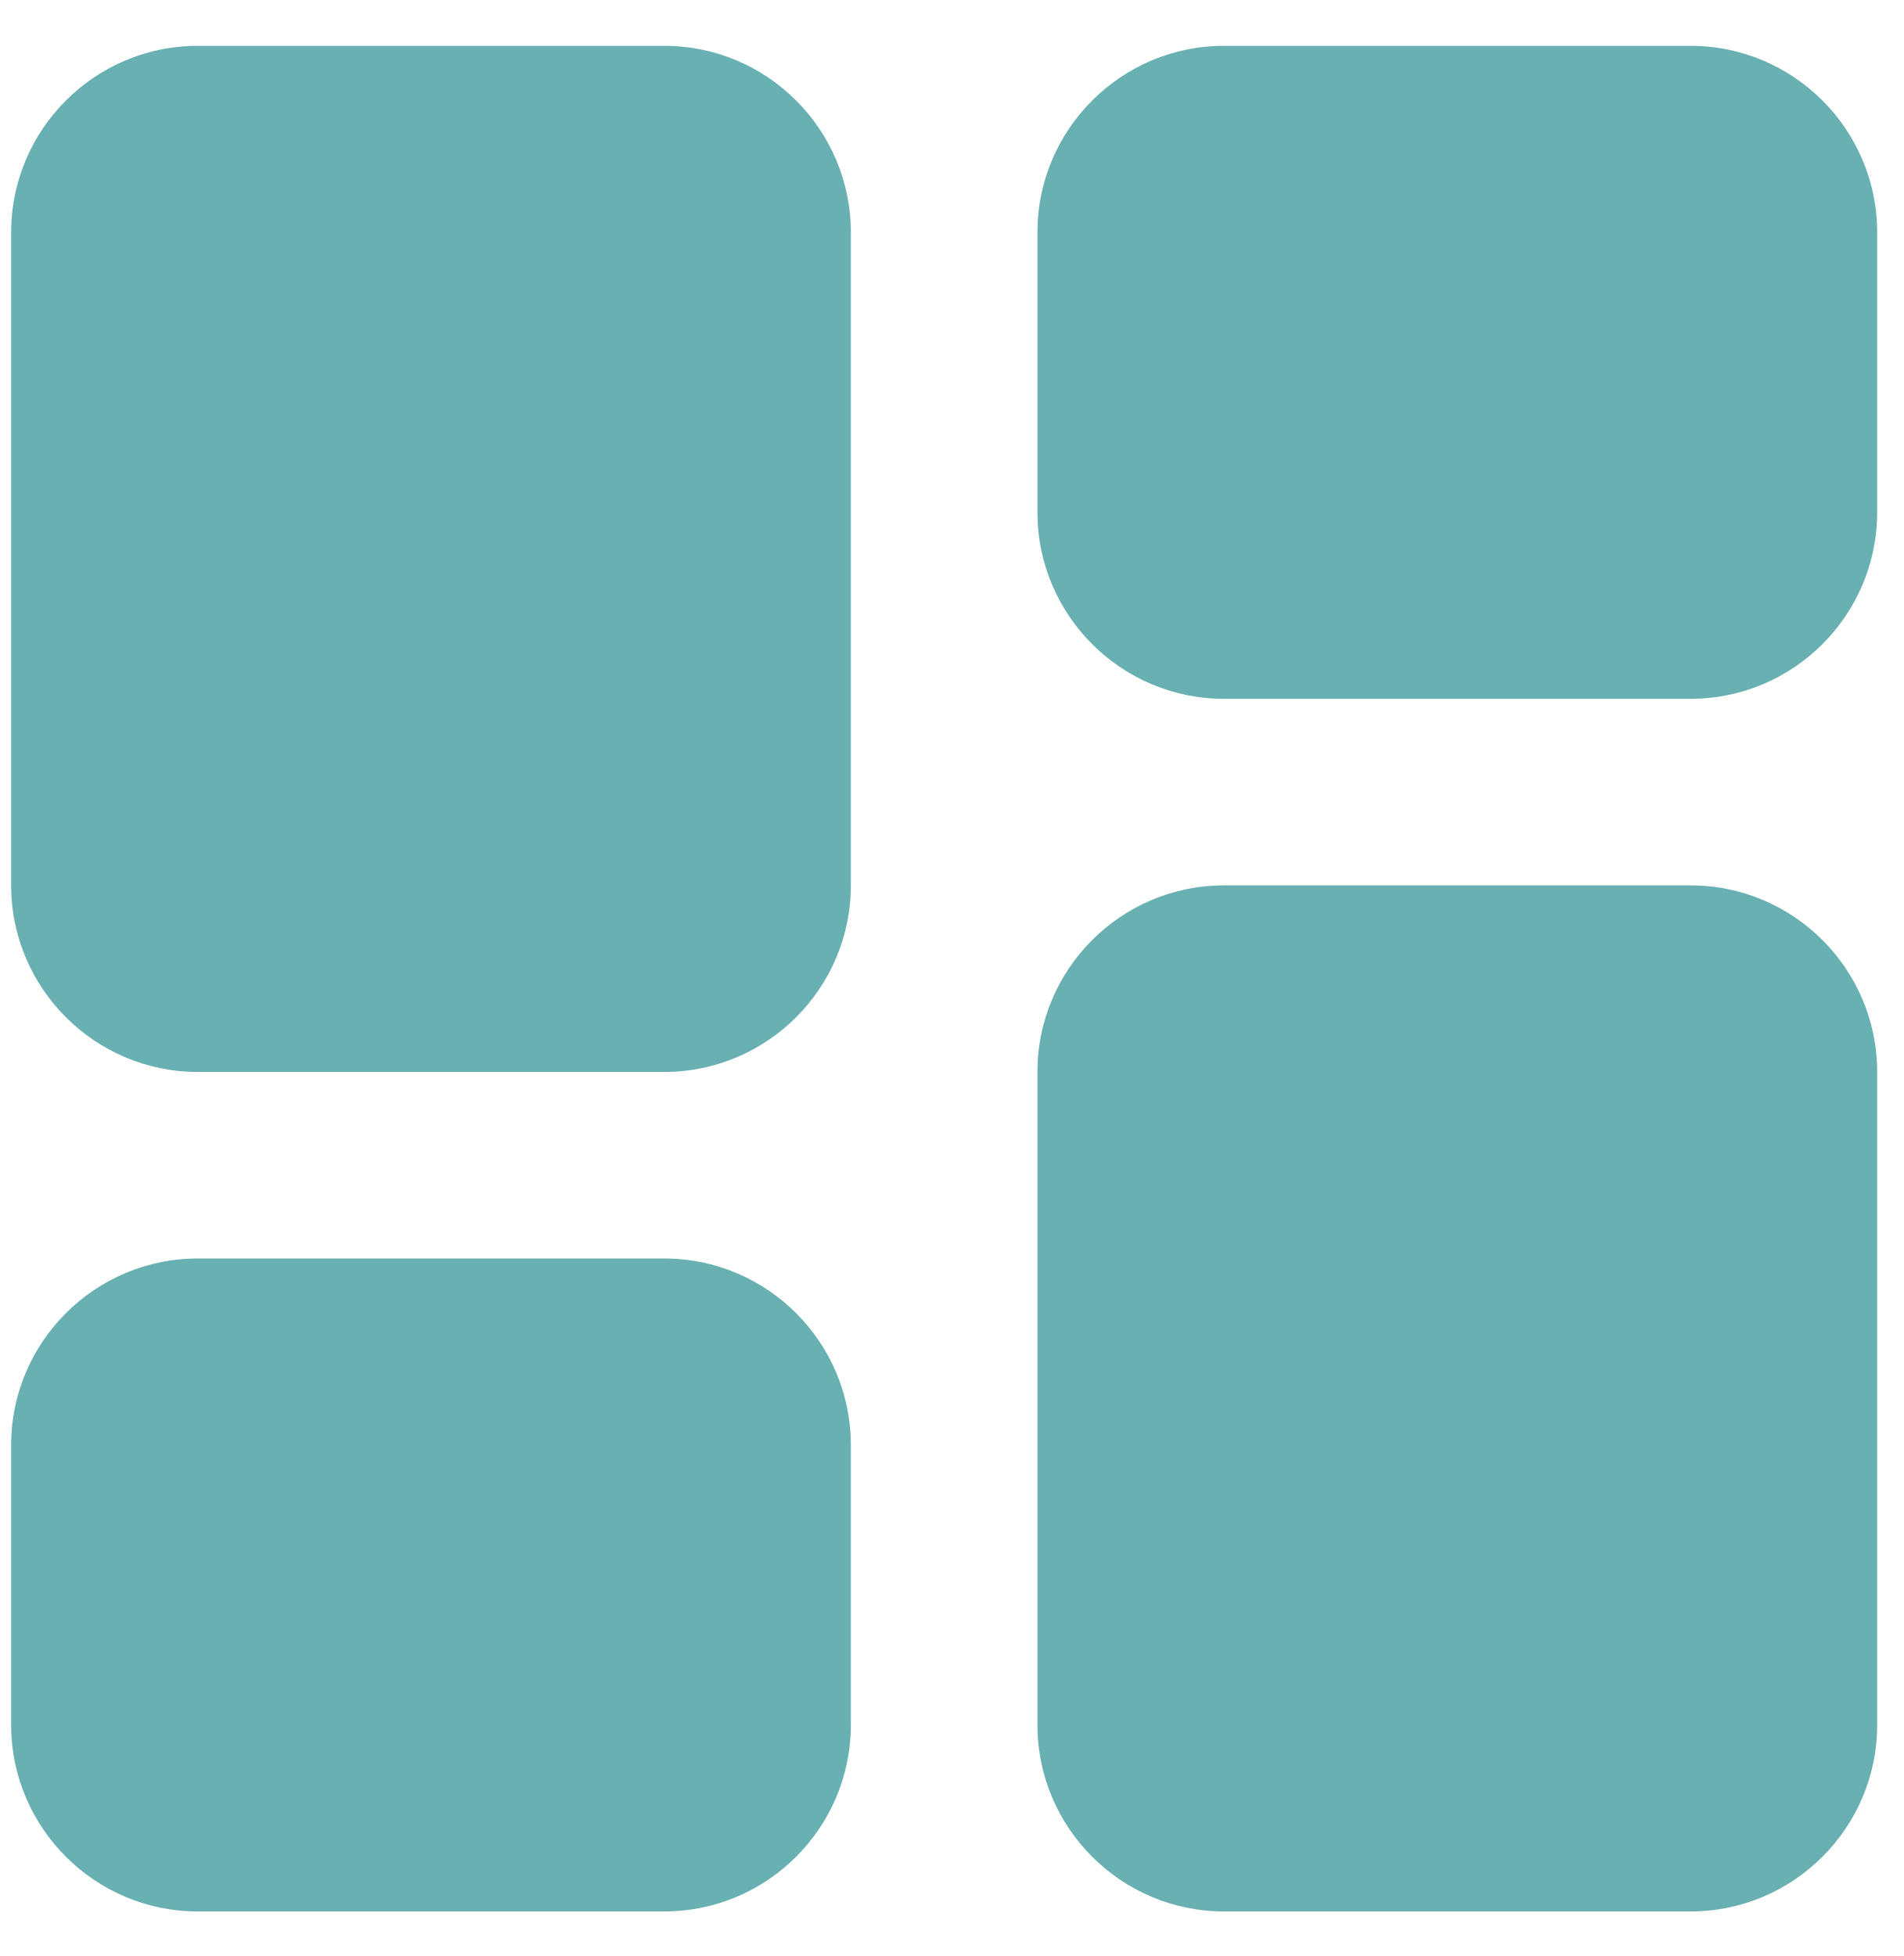
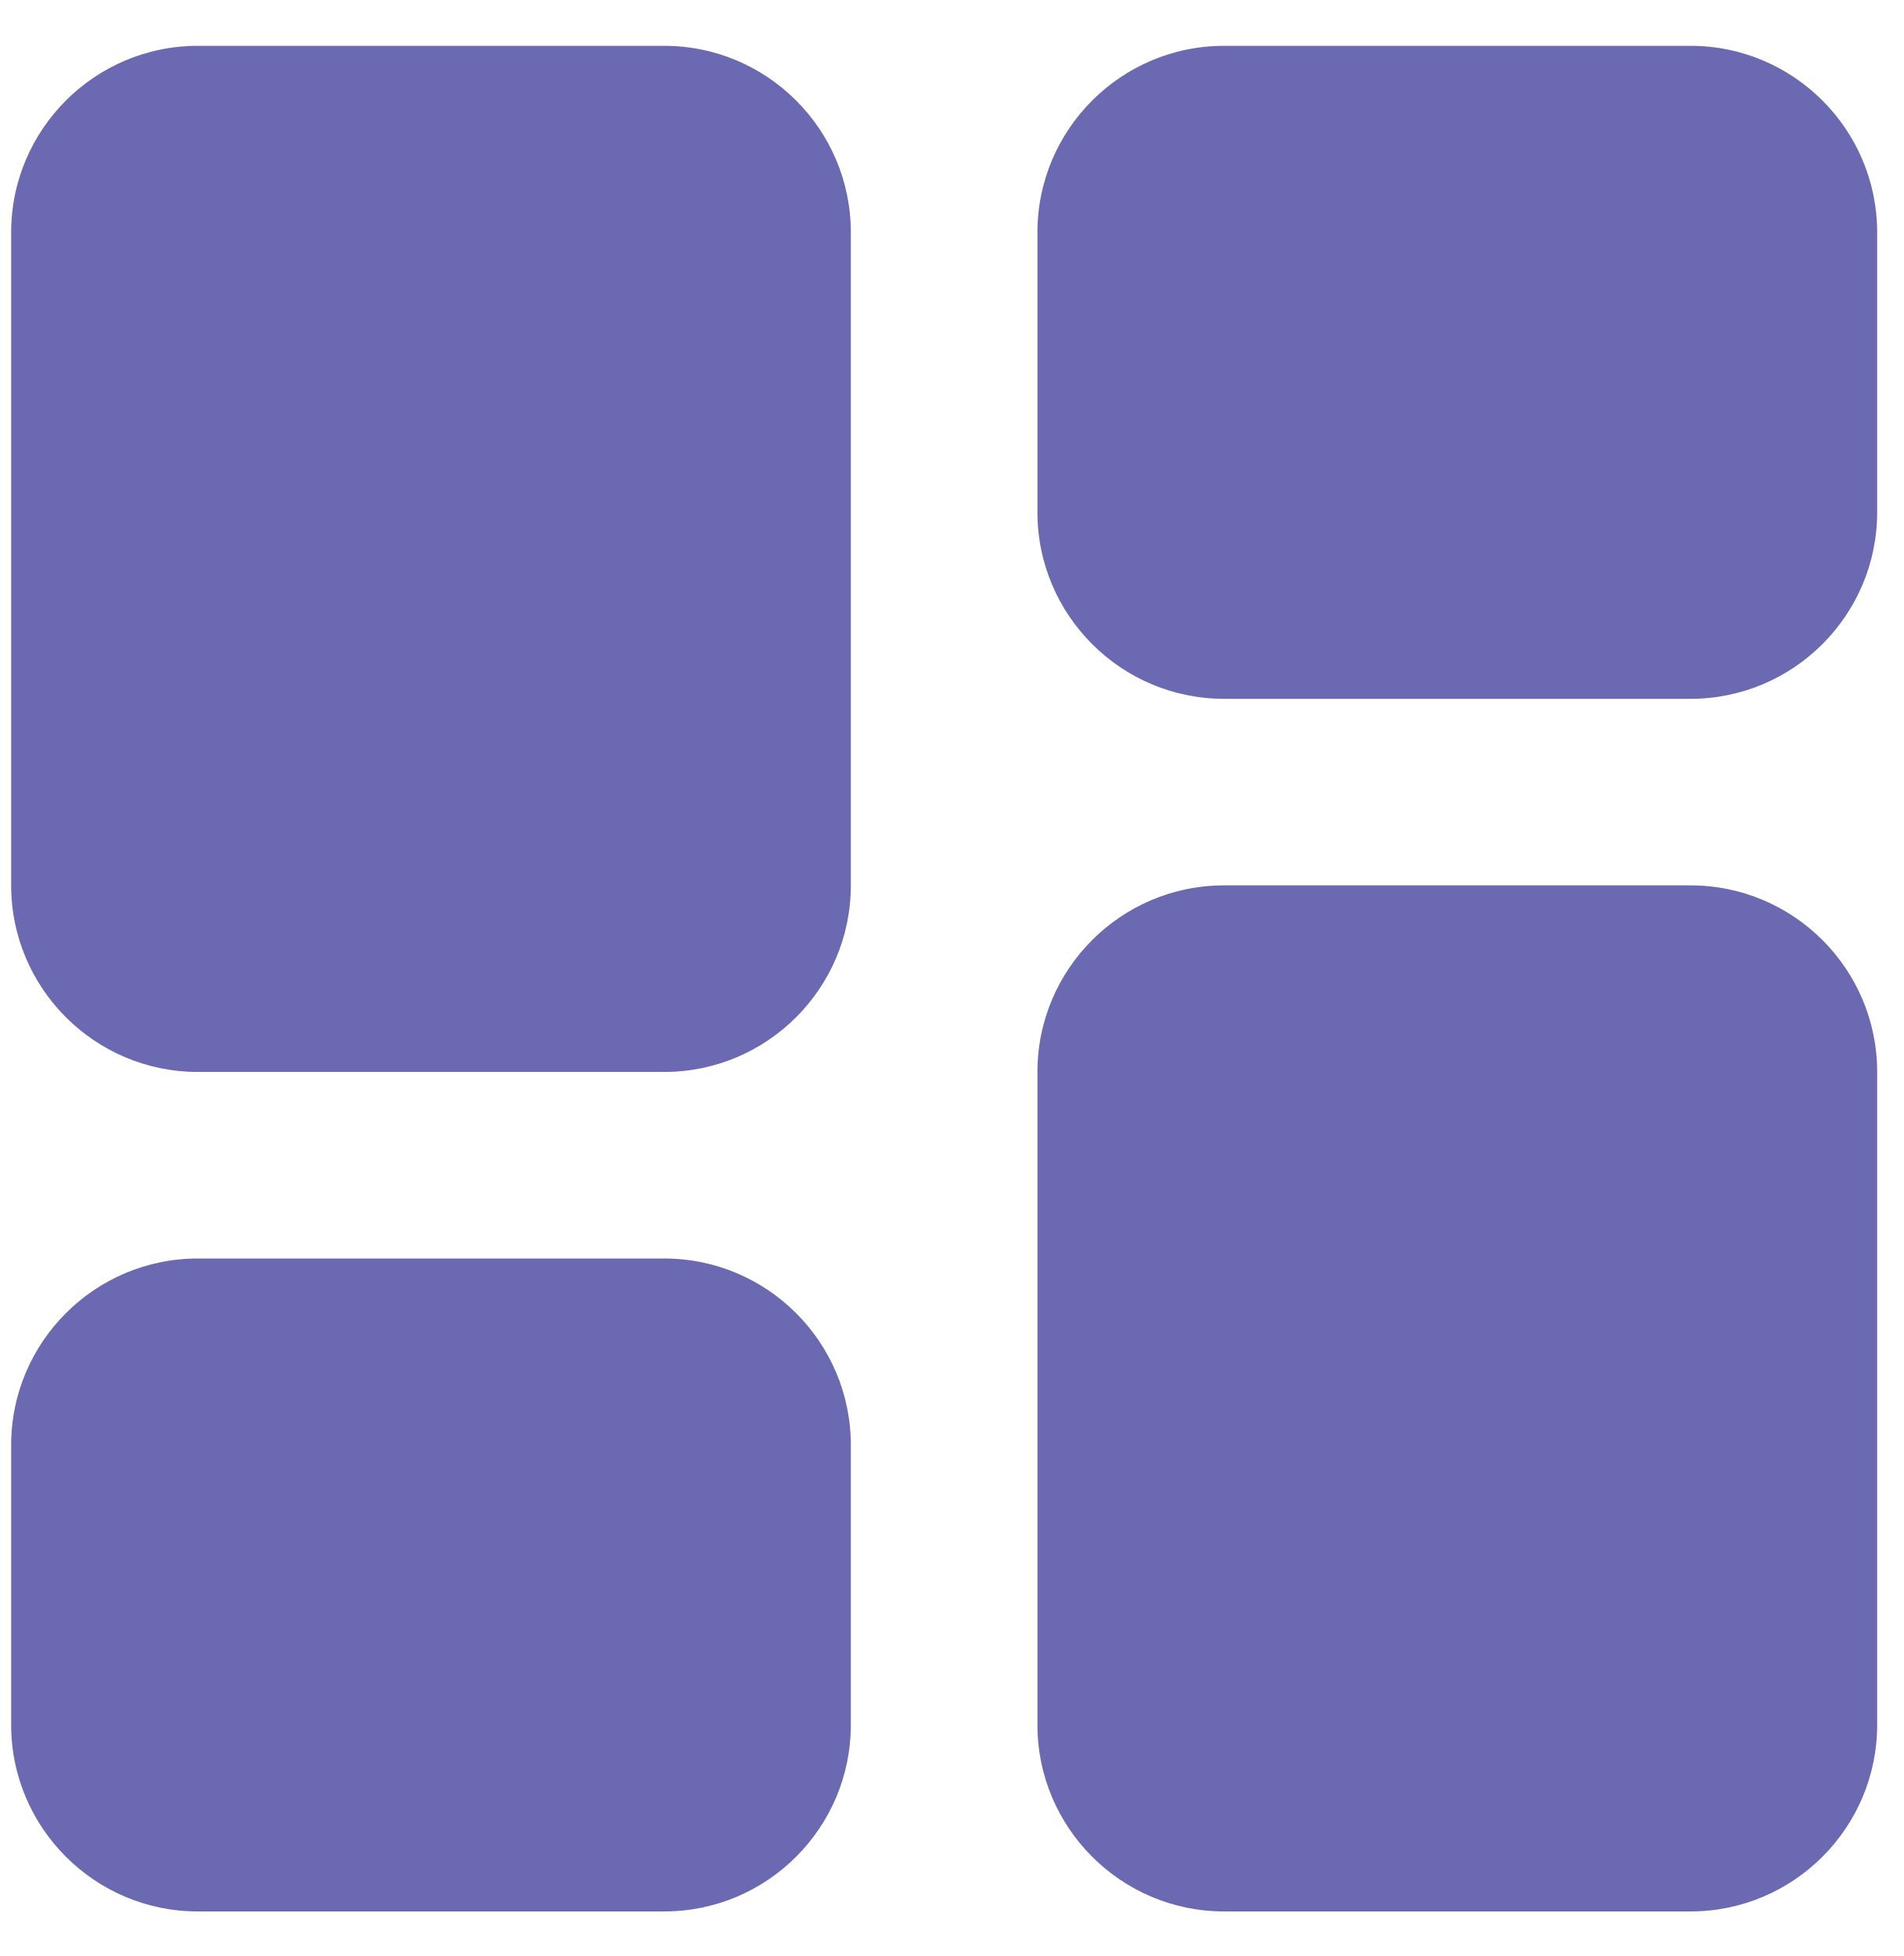
<svg xmlns="http://www.w3.org/2000/svg" width="36" height="37" viewBox="0 0 36 37" fill="none">
-   <path d="M12.562 0.867H3.74C1.794 0.867 0.211 2.45 0.211 4.396V16.748C0.211 18.694 1.794 20.277 3.74 20.277H12.562C14.509 20.277 16.091 18.694 16.091 16.748V4.396C16.091 2.45 14.509 0.867 12.562 0.867ZM31.972 0.867H23.149C21.203 0.867 19.62 2.45 19.62 4.396V9.69C19.62 11.636 21.203 13.219 23.149 13.219H31.972C33.918 13.219 35.501 11.636 35.501 9.69V4.396C35.501 2.45 33.918 0.867 31.972 0.867ZM12.562 23.806H3.74C1.794 23.806 0.211 25.388 0.211 27.335V32.628C0.211 34.574 1.794 36.157 3.74 36.157H12.562C14.509 36.157 16.091 34.574 16.091 32.628V27.335C16.091 25.388 14.509 23.806 12.562 23.806ZM31.972 16.748H23.149C21.203 16.748 19.62 18.33 19.62 20.277V32.628C19.62 34.574 21.203 36.157 23.149 36.157H31.972C33.918 36.157 35.501 34.574 35.501 32.628V20.277C35.501 18.33 33.918 16.748 31.972 16.748Z" fill="#69B0B2" />
+   <path d="M12.562 0.867H3.74C1.794 0.867 0.211 2.45 0.211 4.396V16.748C0.211 18.694 1.794 20.277 3.74 20.277H12.562C14.509 20.277 16.091 18.694 16.091 16.748V4.396C16.091 2.45 14.509 0.867 12.562 0.867ZM31.972 0.867H23.149C21.203 0.867 19.62 2.45 19.62 4.396V9.69C19.62 11.636 21.203 13.219 23.149 13.219H31.972C33.918 13.219 35.501 11.636 35.501 9.69V4.396C35.501 2.45 33.918 0.867 31.972 0.867ZM12.562 23.806H3.74C1.794 23.806 0.211 25.388 0.211 27.335V32.628C0.211 34.574 1.794 36.157 3.74 36.157H12.562C14.509 36.157 16.091 34.574 16.091 32.628V27.335C16.091 25.388 14.509 23.806 12.562 23.806ZM31.972 16.748H23.149C21.203 16.748 19.62 18.33 19.62 20.277V32.628C19.62 34.574 21.203 36.157 23.149 36.157H31.972C33.918 36.157 35.501 34.574 35.501 32.628V20.277C35.501 18.33 33.918 16.748 31.972 16.748Z" fill="#6B69B2" />
</svg>
